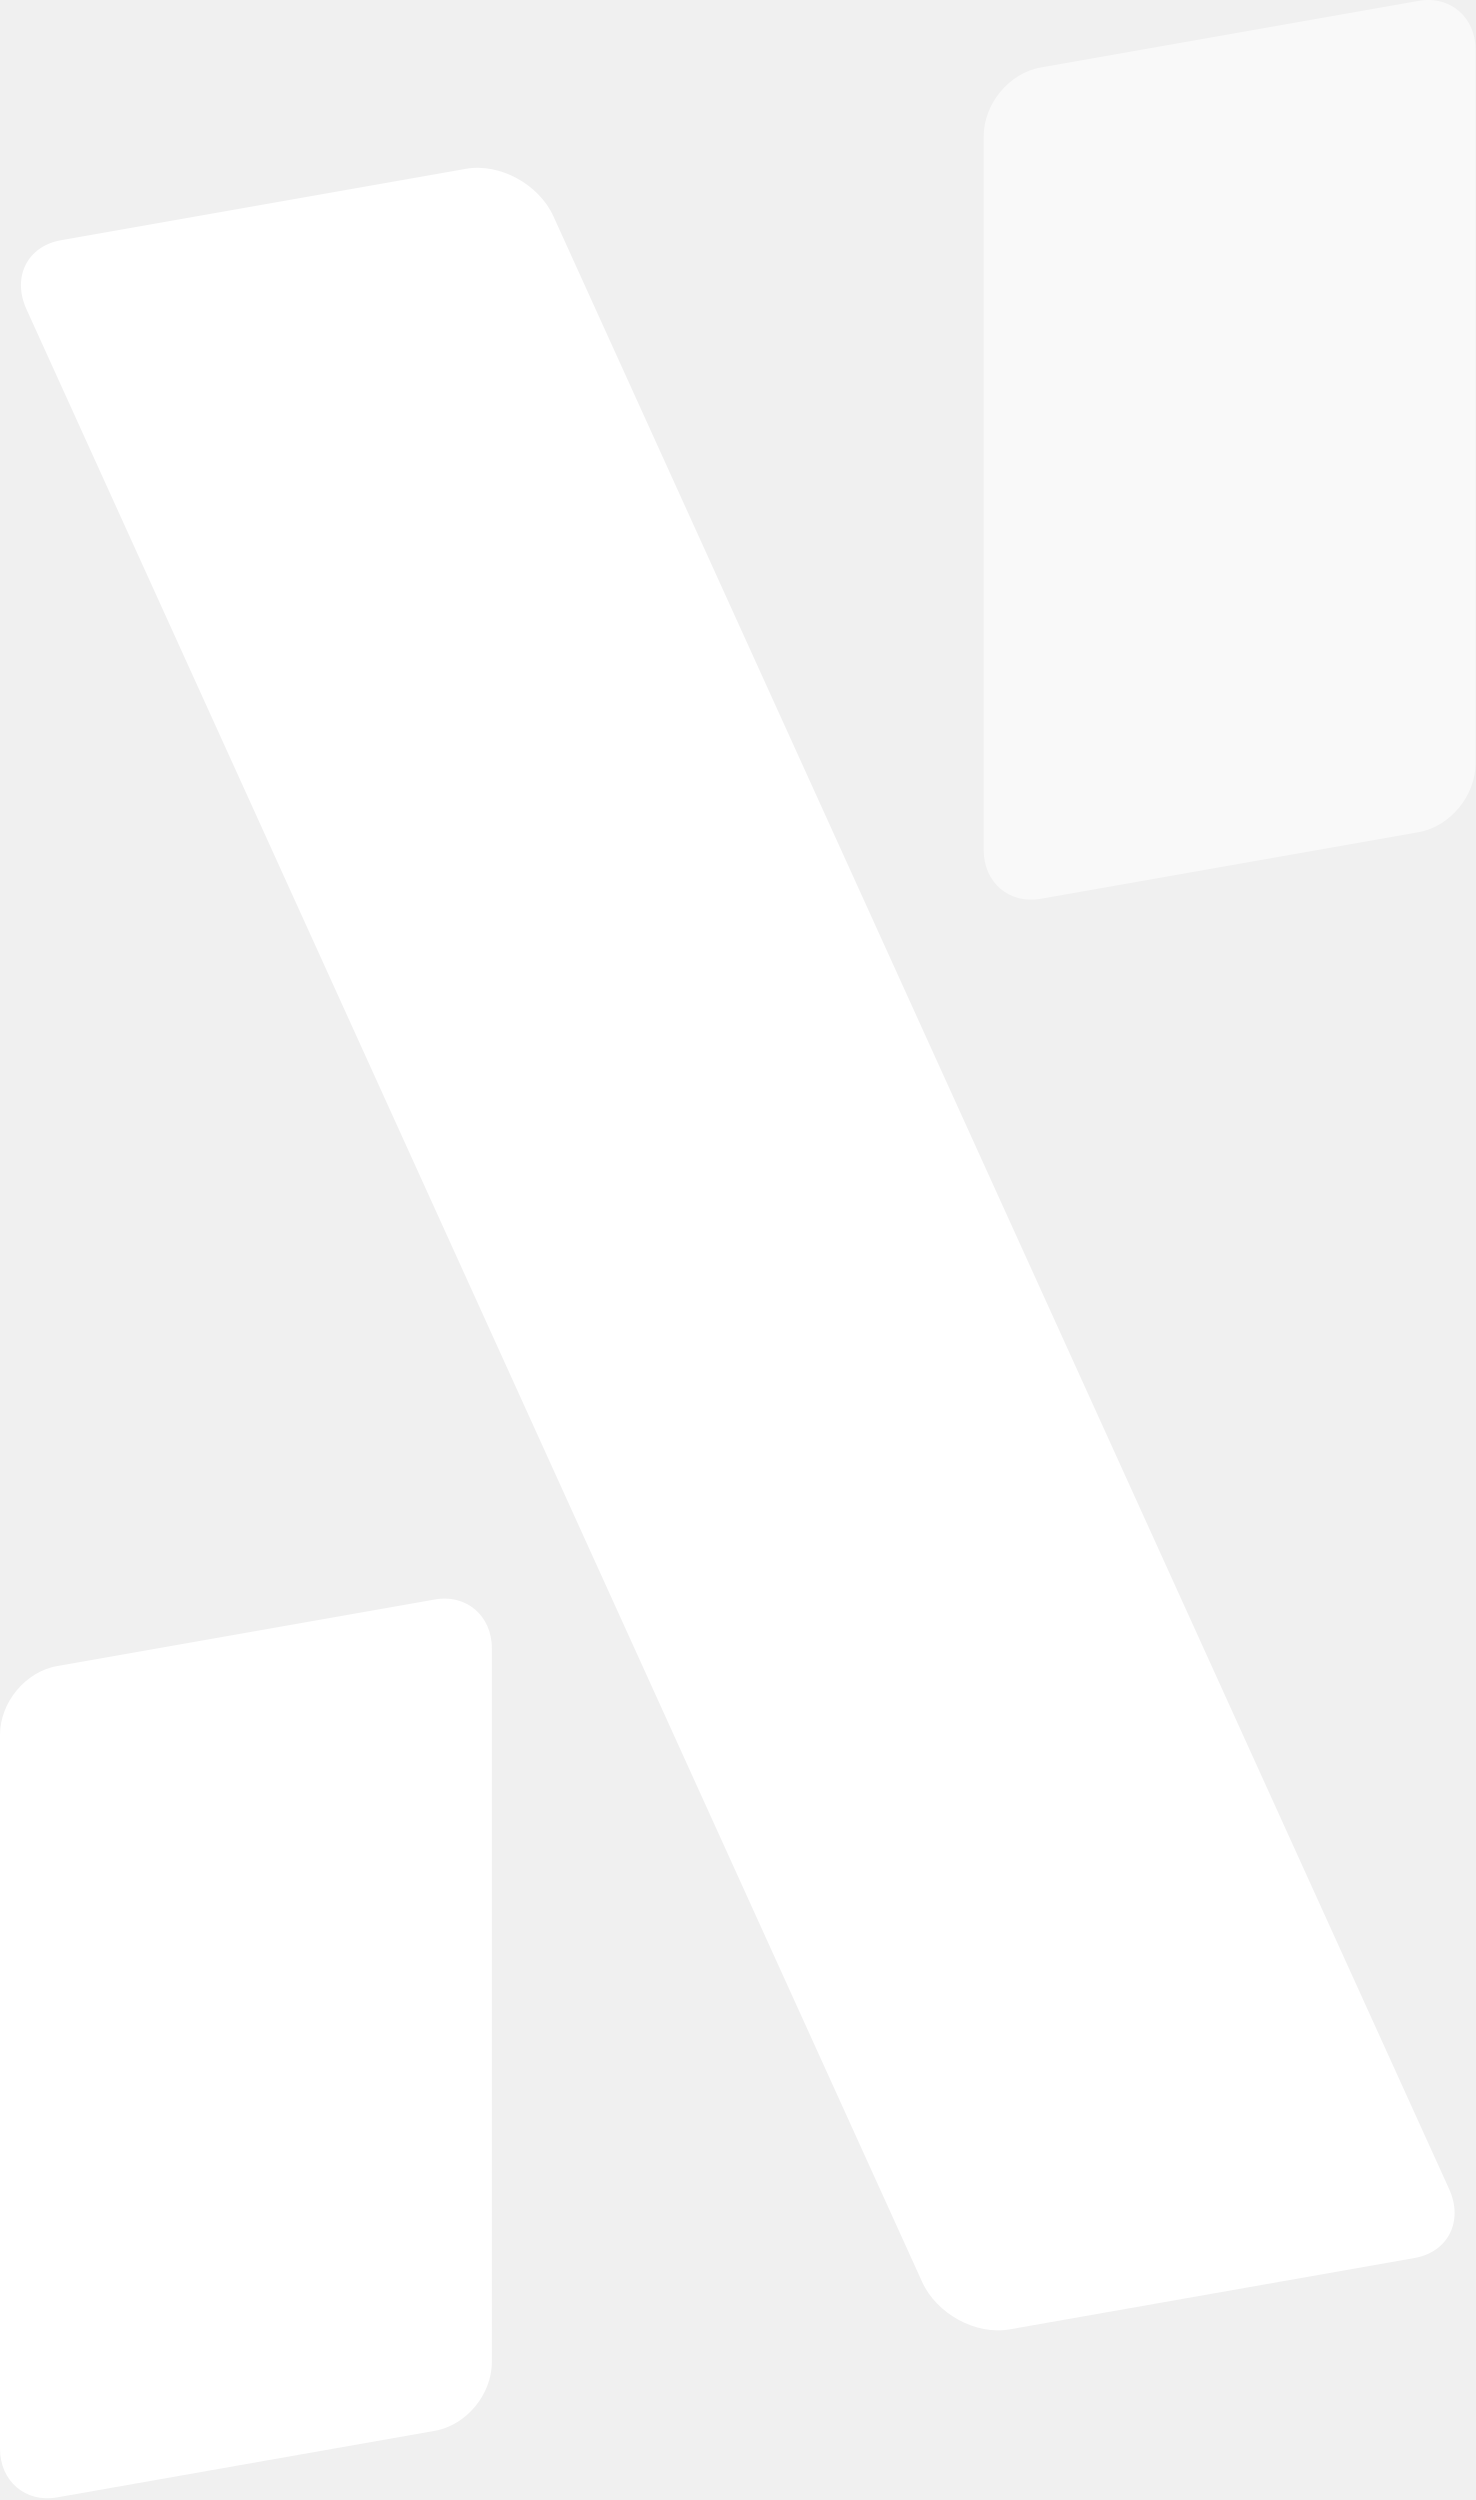
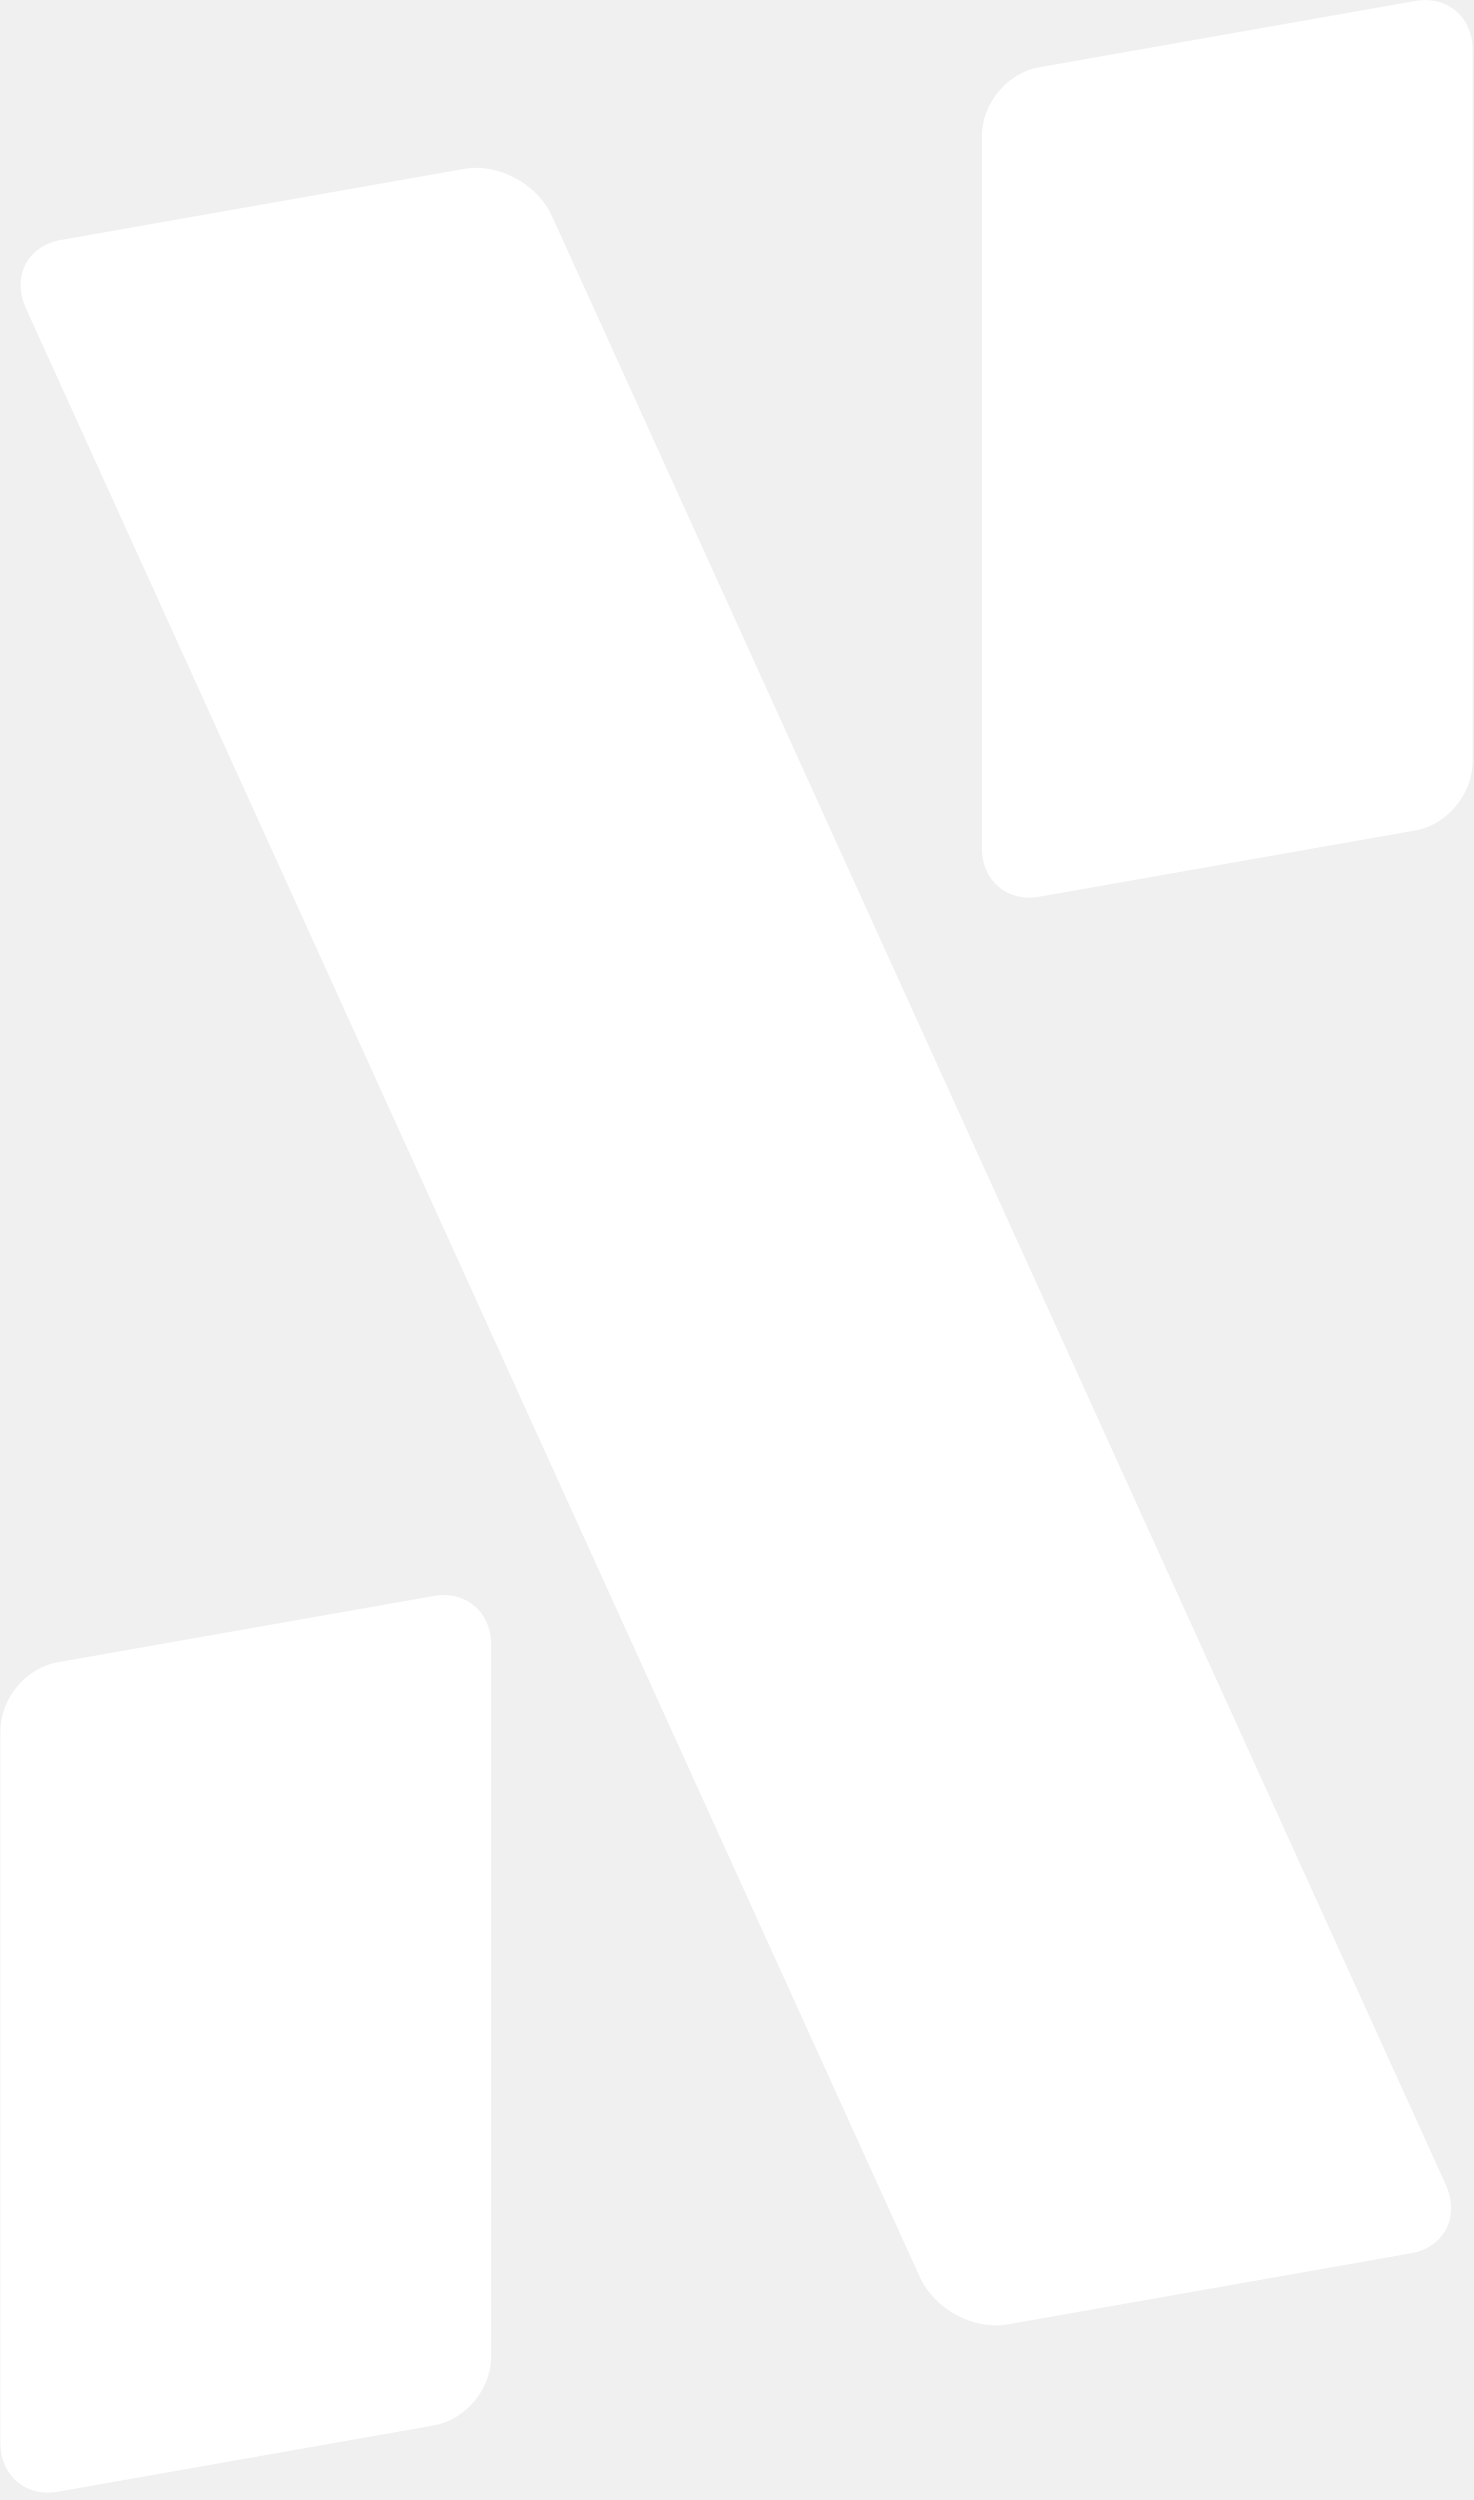
- <svg xmlns="http://www.w3.org/2000/svg" viewBox="0 0 562 952" xml:space="preserve" style="fill-rule:evenodd;clip-rule:evenodd;stroke-linejoin:round;stroke-miterlimit:2">
-   <path d="M187.296 627.61c0-12.338-9.715-20.641-21.68-18.532L21.68 634.454C9.715 636.564 0 648.293 0 660.63v271.855c0 12.337 9.715 20.641 21.68 18.531l143.936-25.376c11.965-2.109 21.68-13.838 21.68-26.176V627.61Z" style="fill:#fff;fill-rule:nonzero" />
-   <path d="M561.888 18.859c0-12.337-9.715-20.641-21.681-18.532L396.272 25.704c-11.966 2.109-21.68 13.838-21.68 26.176v271.854c0 12.338 9.714 20.641 21.68 18.532l143.935-25.376c11.966-2.11 21.681-13.839 21.681-26.176V18.859Z" style="fill:#fff;fill-opacity:.6;fill-rule:nonzero" />
-   <path d="M210.743 82.363c-5.557-12.239-20.477-20.34-33.297-18.08L23.229 91.472c-12.821 2.26-18.717 14.031-13.16 26.27l341.076 751.207c5.557 12.239 20.477 20.341 33.297 18.08l154.217-27.188c12.82-2.26 18.717-14.032 13.16-26.271L210.743 82.363Z" style="fill:#fff;fill-rule:nonzero" />
+ <svg xmlns="http://www.w3.org/2000/svg" width="100%" height="100%" viewBox="0 0 135 229" version="1.1" xml:space="preserve" style="fill-rule:evenodd;clip-rule:evenodd;stroke-linejoin:round;stroke-miterlimit:2;">
+   <g transform="matrix(1,0,0,1,-1191.98,-1569.78)">
+     <g transform="matrix(0.687323,-0.121176,-5.4098e-34,0.675088,-14586.1,1567.34)">
+       <path d="M23021.3,4358.98C23021.3,4354.6 23017.9,4351.04 23013.7,4351.04L22963.5,4351.04C22959.3,4351.04 22955.9,4354.6 22955.9,4358.98L22955.9,4455.63C22955.9,4460.02 22959.3,4463.58 22963.5,4463.58L23013.7,4463.58C23017.9,4463.58 23021.3,4460.02 23021.3,4455.63L23021.3,4358.98Z" style="fill:white;" />
+     </g>
+     <g transform="matrix(0.687323,-0.121176,-5.4098e-34,0.675088,-14496.2,1421.24)">
+       <path d="M23021.3,4358.98C23021.3,4354.6 23017.9,4351.04 23013.7,4351.04L22963.5,4351.04C22959.3,4351.04 22955.9,4354.6 22955.9,4358.98L22955.9,4455.63C22955.9,4460.02 22959.3,4463.58 22963.5,4463.58L23013.7,4463.58C23017.9,4463.58 23021.3,4460.02 23021.3,4455.63L23021.3,4358.98Z" style="fill:white;" />
+     </g>
+     <g transform="matrix(0.736417,-0.129831,0.77031,1.69658,-19064.8,-2808.75)">
+       <path d="M23021.3,4354.17C23021.3,4352.44 23017.9,4351.04 23013.7,4351.04L22963.5,4351.04C22959.3,4351.04 22955.9,4352.44 22955.9,4354.17L22955.9,4460.44C22955.9,4462.17 22959.3,4463.58 22963.5,4463.58L23013.7,4463.58C23017.9,4463.58 23021.3,4462.17 23021.3,4460.44L23021.3,4354.17Z" style="fill:white;" />
+     </g>
+   </g>
</svg>
